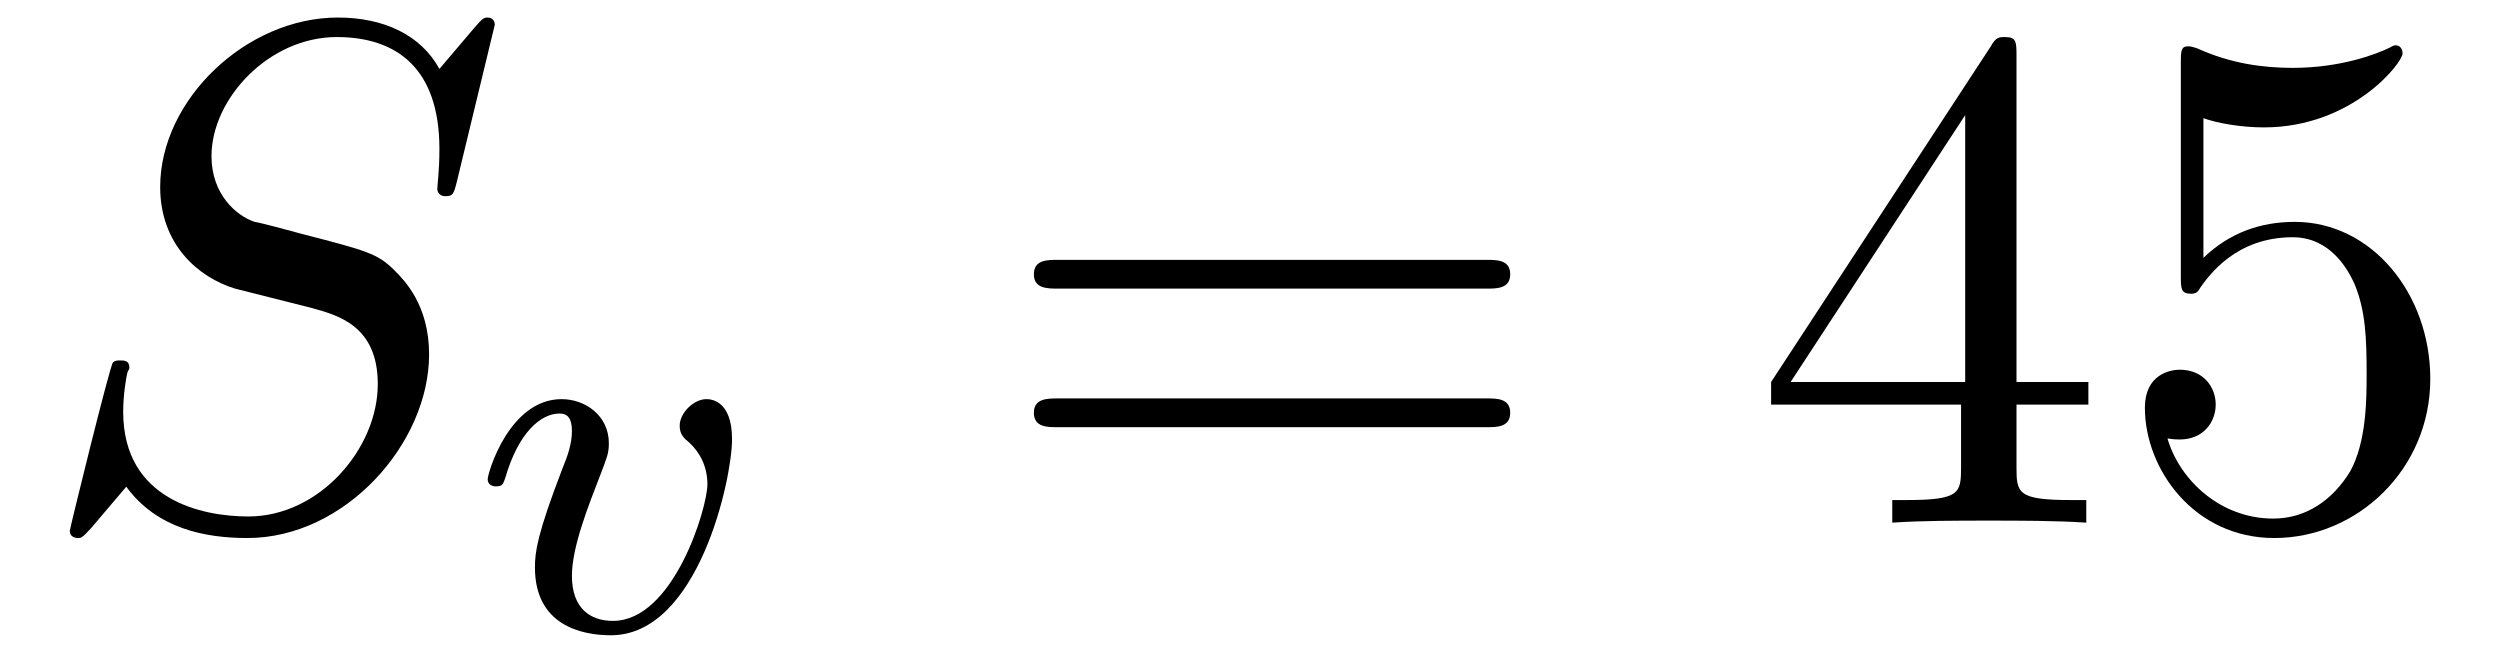
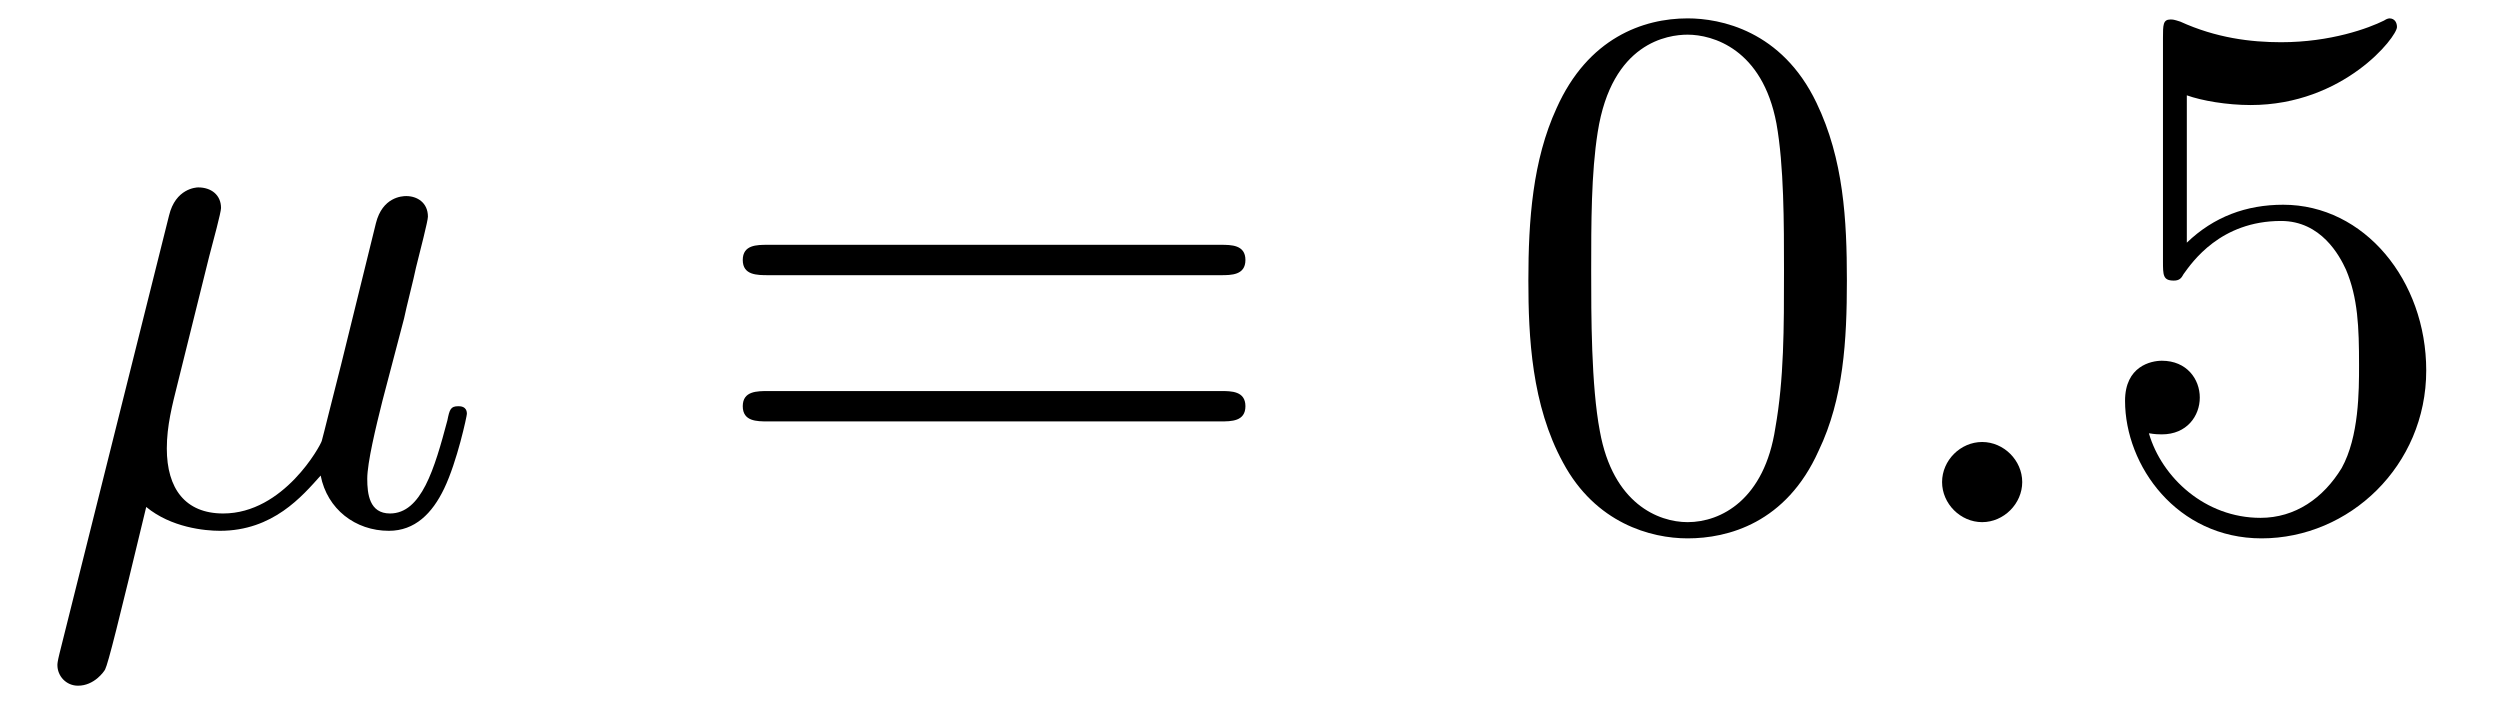
- <svg xmlns="http://www.w3.org/2000/svg" xmlns:xlink="http://www.w3.org/1999/xlink" viewBox="0 0 38.051 10.091" version="1.2">
+ <svg xmlns="http://www.w3.org/2000/svg" xmlns:xlink="http://www.w3.org/1999/xlink" viewBox="0 0 36.058 10.152" version="1.2">
  <defs>
    <g>
      <symbol overflow="visible" id="glyph0-0">
        <path style="stroke:none;" d="" />
      </symbol>
      <symbol overflow="visible" id="glyph0-1">
-         <path style="stroke:none;" d="M 7.031 -7.578 C 7.031 -7.609 7.016 -7.688 6.922 -7.688 C 6.859 -7.688 6.844 -7.672 6.719 -7.531 L 6.188 -6.906 C 5.906 -7.422 5.344 -7.688 4.641 -7.688 C 3.25 -7.688 1.938 -6.438 1.938 -5.109 C 1.938 -4.234 2.516 -3.734 3.078 -3.562 L 4.25 -3.266 C 4.641 -3.156 5.25 -3 5.25 -2.109 C 5.25 -1.125 4.359 -0.094 3.281 -0.094 C 2.578 -0.094 1.375 -0.344 1.375 -1.688 C 1.375 -1.953 1.422 -2.219 1.438 -2.281 C 1.453 -2.328 1.469 -2.328 1.469 -2.359 C 1.469 -2.469 1.391 -2.469 1.328 -2.469 C 1.281 -2.469 1.25 -2.469 1.219 -2.438 C 1.172 -2.391 0.562 0.094 0.562 0.125 C 0.562 0.203 0.625 0.234 0.688 0.234 C 0.734 0.234 0.75 0.234 0.891 0.078 L 1.422 -0.547 C 1.891 0.094 2.625 0.234 3.266 0.234 C 4.75 0.234 6.031 -1.203 6.031 -2.562 C 6.031 -3.312 5.656 -3.688 5.5 -3.844 C 5.25 -4.094 5.078 -4.141 4.109 -4.391 C 3.875 -4.453 3.484 -4.562 3.375 -4.578 C 3.094 -4.672 2.719 -5 2.719 -5.578 C 2.719 -6.453 3.594 -7.391 4.625 -7.391 C 5.531 -7.391 6.188 -6.922 6.188 -5.688 C 6.188 -5.344 6.156 -5.141 6.156 -5.078 C 6.156 -5.078 6.156 -4.969 6.281 -4.969 C 6.391 -4.969 6.406 -5 6.453 -5.188 Z M 7.031 -7.578 " />
+         <path style="stroke:none;" d="M 2.516 -3.828 C 2.578 -4.062 2.688 -4.469 2.688 -4.531 C 2.688 -4.719 2.547 -4.828 2.359 -4.828 C 2.328 -4.828 2.031 -4.812 1.938 -4.422 L 0.359 1.891 C 0.328 2.016 0.328 2.047 0.328 2.062 C 0.328 2.219 0.453 2.359 0.625 2.359 C 0.859 2.359 1 2.156 1.016 2.125 C 1.062 2.031 1.203 1.469 1.609 -0.219 C 1.969 0.078 2.453 0.125 2.672 0.125 C 3.438 0.125 3.859 -0.375 4.125 -0.672 C 4.219 -0.188 4.625 0.125 5.109 0.125 C 5.484 0.125 5.734 -0.125 5.906 -0.484 C 6.094 -0.875 6.234 -1.531 6.234 -1.562 C 6.234 -1.672 6.141 -1.672 6.109 -1.672 C 6 -1.672 5.984 -1.625 5.953 -1.469 C 5.766 -0.766 5.578 -0.125 5.125 -0.125 C 4.828 -0.125 4.797 -0.406 4.797 -0.625 C 4.797 -0.859 4.922 -1.375 5.016 -1.75 L 5.328 -2.938 C 5.359 -3.094 5.469 -3.516 5.5 -3.672 C 5.562 -3.922 5.672 -4.344 5.672 -4.406 C 5.672 -4.609 5.516 -4.703 5.359 -4.703 C 5.297 -4.703 5.016 -4.688 4.922 -4.312 L 4.422 -2.281 C 4.281 -1.734 4.172 -1.281 4.141 -1.172 C 4.125 -1.109 3.594 -0.125 2.719 -0.125 C 2.172 -0.125 1.906 -0.484 1.906 -1.062 C 1.906 -1.391 1.984 -1.688 2.062 -2 Z M 2.516 -3.828 " />
+       </symbol>
+       <symbol overflow="visible" id="glyph0-2">
+         <path style="stroke:none;" d="M 2.094 -0.578 C 2.094 -0.891 1.828 -1.156 1.516 -1.156 C 1.203 -1.156 0.938 -0.891 0.938 -0.578 C 0.938 -0.266 1.203 0 1.516 0 C 1.828 0 2.094 -0.266 2.094 -0.578 Z M 2.094 -0.578 " />
      </symbol>
      <symbol overflow="visible" id="glyph1-0">
        <path style="stroke:none;" d="" />
      </symbol>
      <symbol overflow="visible" id="glyph1-1">
-         <path style="stroke:none;" d="M 3.953 -2.906 C 3.953 -3.516 3.609 -3.516 3.562 -3.516 C 3.375 -3.516 3.156 -3.312 3.156 -3.109 C 3.156 -2.984 3.219 -2.922 3.297 -2.859 C 3.469 -2.703 3.578 -2.484 3.578 -2.219 C 3.578 -1.859 3.062 -0.141 2.141 -0.141 C 1.797 -0.141 1.516 -0.328 1.516 -0.828 C 1.516 -1.266 1.766 -1.891 1.953 -2.375 C 2.047 -2.625 2.078 -2.688 2.078 -2.844 C 2.078 -3.266 1.719 -3.516 1.359 -3.516 C 0.562 -3.516 0.234 -2.391 0.234 -2.297 C 0.234 -2.219 0.297 -2.188 0.359 -2.188 C 0.469 -2.188 0.469 -2.234 0.5 -2.312 C 0.703 -3.016 1.047 -3.297 1.328 -3.297 C 1.453 -3.297 1.516 -3.219 1.516 -3.031 C 1.516 -2.844 1.453 -2.656 1.375 -2.469 C 0.984 -1.453 0.953 -1.188 0.953 -0.953 C 0.953 -0.078 1.656 0.078 2.109 0.078 C 3.438 0.078 3.953 -2.297 3.953 -2.906 Z M 3.953 -2.906 " />
-       </symbol>
-       <symbol overflow="visible" id="glyph2-0">
-         <path style="stroke:none;" d="" />
-       </symbol>
-       <symbol overflow="visible" id="glyph2-1">
        <path style="stroke:none;" d="M 7.5 -3.562 C 7.656 -3.562 7.859 -3.562 7.859 -3.781 C 7.859 -4 7.656 -4 7.5 -4 L 0.969 -4 C 0.812 -4 0.609 -4 0.609 -3.781 C 0.609 -3.562 0.812 -3.562 0.984 -3.562 Z M 7.5 -1.453 C 7.656 -1.453 7.859 -1.453 7.859 -1.672 C 7.859 -1.891 7.656 -1.891 7.5 -1.891 L 0.984 -1.891 C 0.812 -1.891 0.609 -1.891 0.609 -1.672 C 0.609 -1.453 0.812 -1.453 0.969 -1.453 Z M 7.5 -1.453 " />
      </symbol>
-       <symbol overflow="visible" id="glyph2-2">
-         <path style="stroke:none;" d="M 3.203 -1.797 L 3.203 -0.844 C 3.203 -0.453 3.188 -0.344 2.375 -0.344 L 2.156 -0.344 L 2.156 0 C 2.594 -0.031 3.156 -0.031 3.625 -0.031 C 4.078 -0.031 4.656 -0.031 5.109 0 L 5.109 -0.344 L 4.875 -0.344 C 4.062 -0.344 4.047 -0.453 4.047 -0.844 L 4.047 -1.797 L 5.141 -1.797 L 5.141 -2.141 L 4.047 -2.141 L 4.047 -7.094 C 4.047 -7.312 4.047 -7.391 3.875 -7.391 C 3.781 -7.391 3.734 -7.391 3.656 -7.25 L 0.312 -2.141 L 0.312 -1.797 Z M 3.266 -2.141 L 0.609 -2.141 L 3.266 -6.203 Z M 3.266 -2.141 " />
+       <symbol overflow="visible" id="glyph1-2">
+         <path style="stroke:none;" d="M 5.016 -3.484 C 5.016 -4.359 4.969 -5.234 4.578 -6.047 C 4.078 -7.094 3.188 -7.266 2.719 -7.266 C 2.078 -7.266 1.281 -6.984 0.828 -5.969 C 0.484 -5.219 0.422 -4.359 0.422 -3.484 C 0.422 -2.672 0.469 -1.688 0.922 -0.859 C 1.391 0.016 2.188 0.234 2.719 0.234 C 3.297 0.234 4.141 0.016 4.609 -1.031 C 4.969 -1.781 5.016 -2.625 5.016 -3.484 Z M 2.719 0 C 2.297 0 1.641 -0.266 1.453 -1.312 C 1.328 -1.969 1.328 -2.984 1.328 -3.625 C 1.328 -4.312 1.328 -5.031 1.422 -5.625 C 1.625 -6.922 2.438 -7.031 2.719 -7.031 C 3.078 -7.031 3.797 -6.828 4 -5.75 C 4.109 -5.141 4.109 -4.312 4.109 -3.625 C 4.109 -2.797 4.109 -2.062 3.984 -1.359 C 3.828 -0.328 3.203 0 2.719 0 Z M 2.719 0 " />
      </symbol>
-       <symbol overflow="visible" id="glyph2-3">
+       <symbol overflow="visible" id="glyph1-3">
        <path style="stroke:none;" d="M 4.891 -2.188 C 4.891 -3.484 4 -4.578 2.828 -4.578 C 2.297 -4.578 1.828 -4.406 1.438 -4.031 L 1.438 -6.156 C 1.656 -6.078 2.016 -6.016 2.359 -6.016 C 3.703 -6.016 4.469 -7 4.469 -7.141 C 4.469 -7.203 4.438 -7.266 4.359 -7.266 C 4.359 -7.266 4.328 -7.266 4.281 -7.234 C 4.062 -7.125 3.516 -6.922 2.797 -6.922 C 2.359 -6.922 1.859 -6.984 1.344 -7.219 C 1.25 -7.25 1.234 -7.25 1.203 -7.25 C 1.094 -7.25 1.094 -7.172 1.094 -6.984 L 1.094 -3.766 C 1.094 -3.562 1.094 -3.484 1.25 -3.484 C 1.328 -3.484 1.359 -3.516 1.391 -3.578 C 1.516 -3.75 1.922 -4.344 2.797 -4.344 C 3.375 -4.344 3.641 -3.844 3.734 -3.641 C 3.906 -3.234 3.922 -2.812 3.922 -2.266 C 3.922 -1.891 3.922 -1.234 3.672 -0.781 C 3.406 -0.344 3 -0.062 2.5 -0.062 C 1.703 -0.062 1.078 -0.641 0.891 -1.281 C 0.922 -1.281 0.953 -1.266 1.078 -1.266 C 1.438 -1.266 1.625 -1.531 1.625 -1.797 C 1.625 -2.062 1.438 -2.328 1.078 -2.328 C 0.922 -2.328 0.547 -2.25 0.547 -1.75 C 0.547 -0.812 1.297 0.234 2.516 0.234 C 3.781 0.234 4.891 -0.812 4.891 -2.188 Z M 4.891 -2.188 " />
      </symbol>
    </g>
  </defs>
  <g id="surface1">
    <g style="fill:rgb(0%,0%,0%);fill-opacity:1;">
-       <use xlink:href="#glyph0-1" x="0.5" y="7.955" />
+       <use xlink:href="#glyph0-1" x="0.5" y="7.531" />
    </g>
    <g style="fill:rgb(0%,0%,0%);fill-opacity:1;">
-       <use xlink:href="#glyph1-1" x="7.189" y="9.591" />
+       <use xlink:href="#glyph1-1" x="10.104" y="7.531" />
    </g>
    <g style="fill:rgb(0%,0%,0%);fill-opacity:1;">
-       <use xlink:href="#glyph2-1" x="15.127" y="7.955" />
+       <use xlink:href="#glyph1-2" x="21.622" y="7.531" />
    </g>
    <g style="fill:rgb(0%,0%,0%);fill-opacity:1;">
-       <use xlink:href="#glyph2-2" x="26.645" y="7.955" />
-       <use xlink:href="#glyph2-3" x="32.099" y="7.955" />
+       <use xlink:href="#glyph0-2" x="27.073" y="7.531" />
+     </g>
+     <g style="fill:rgb(0%,0%,0%);fill-opacity:1;">
+       <use xlink:href="#glyph1-3" x="30.103" y="7.531" />
    </g>
  </g>
</svg>
